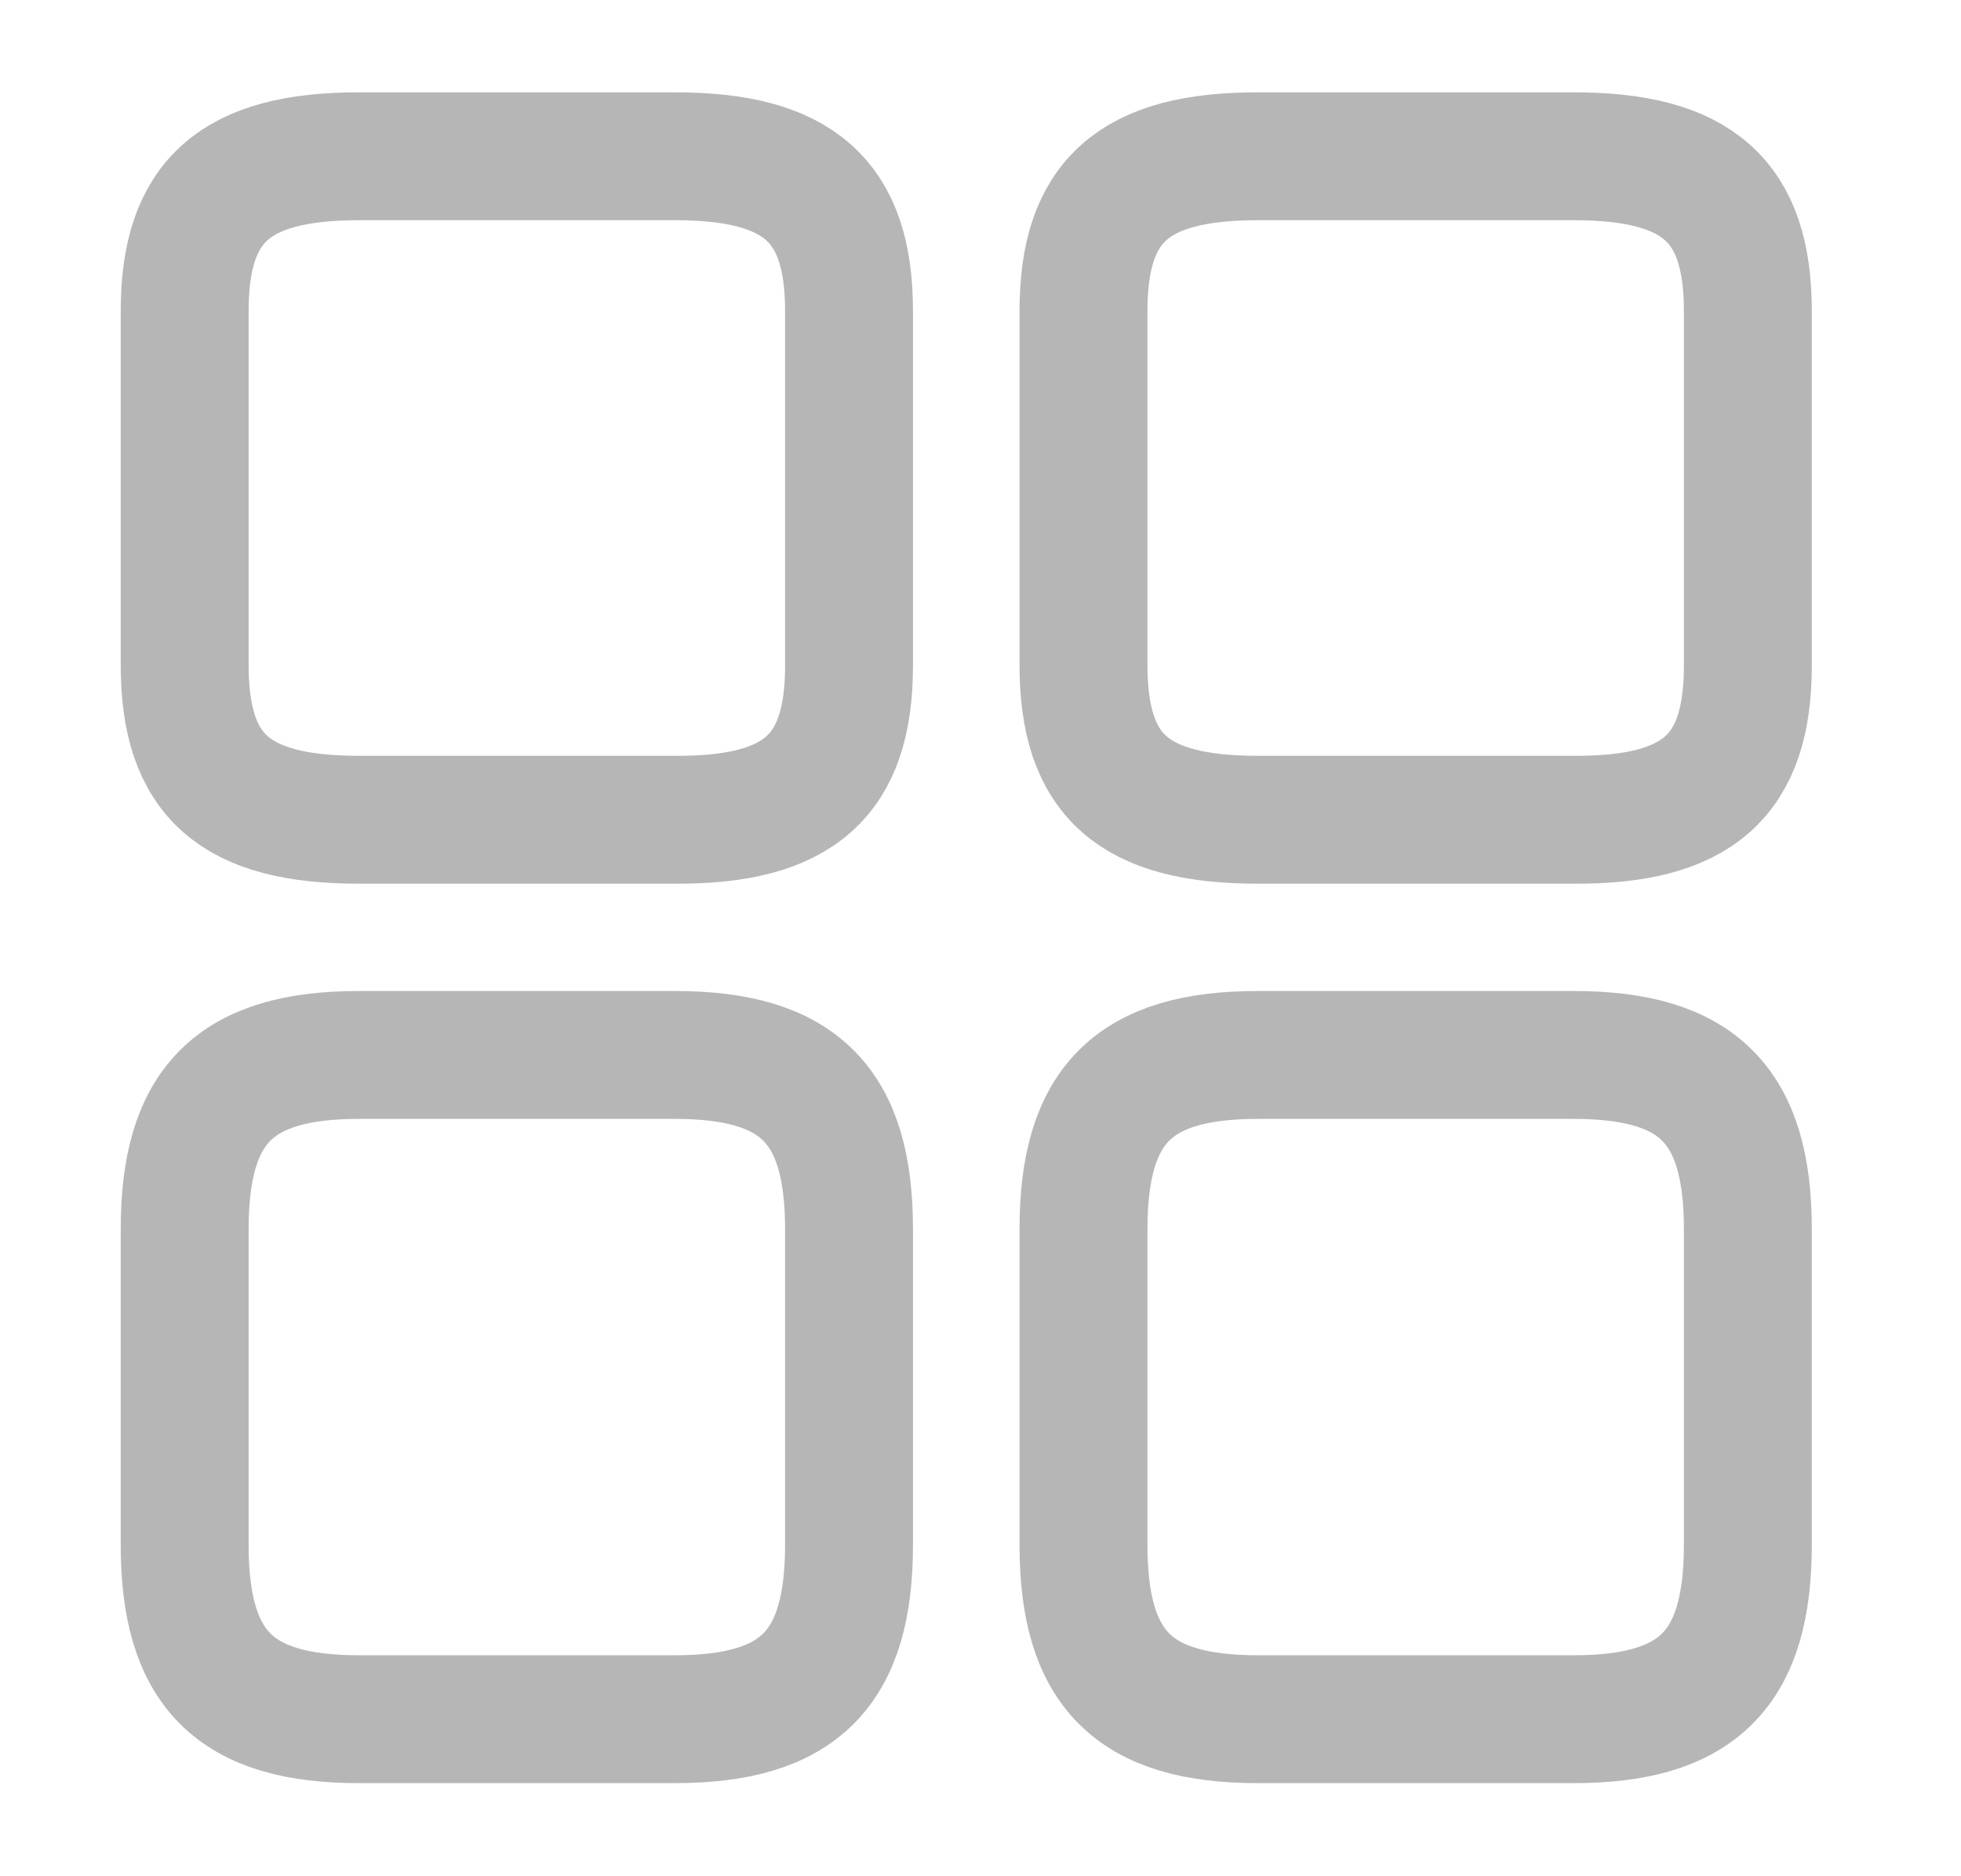
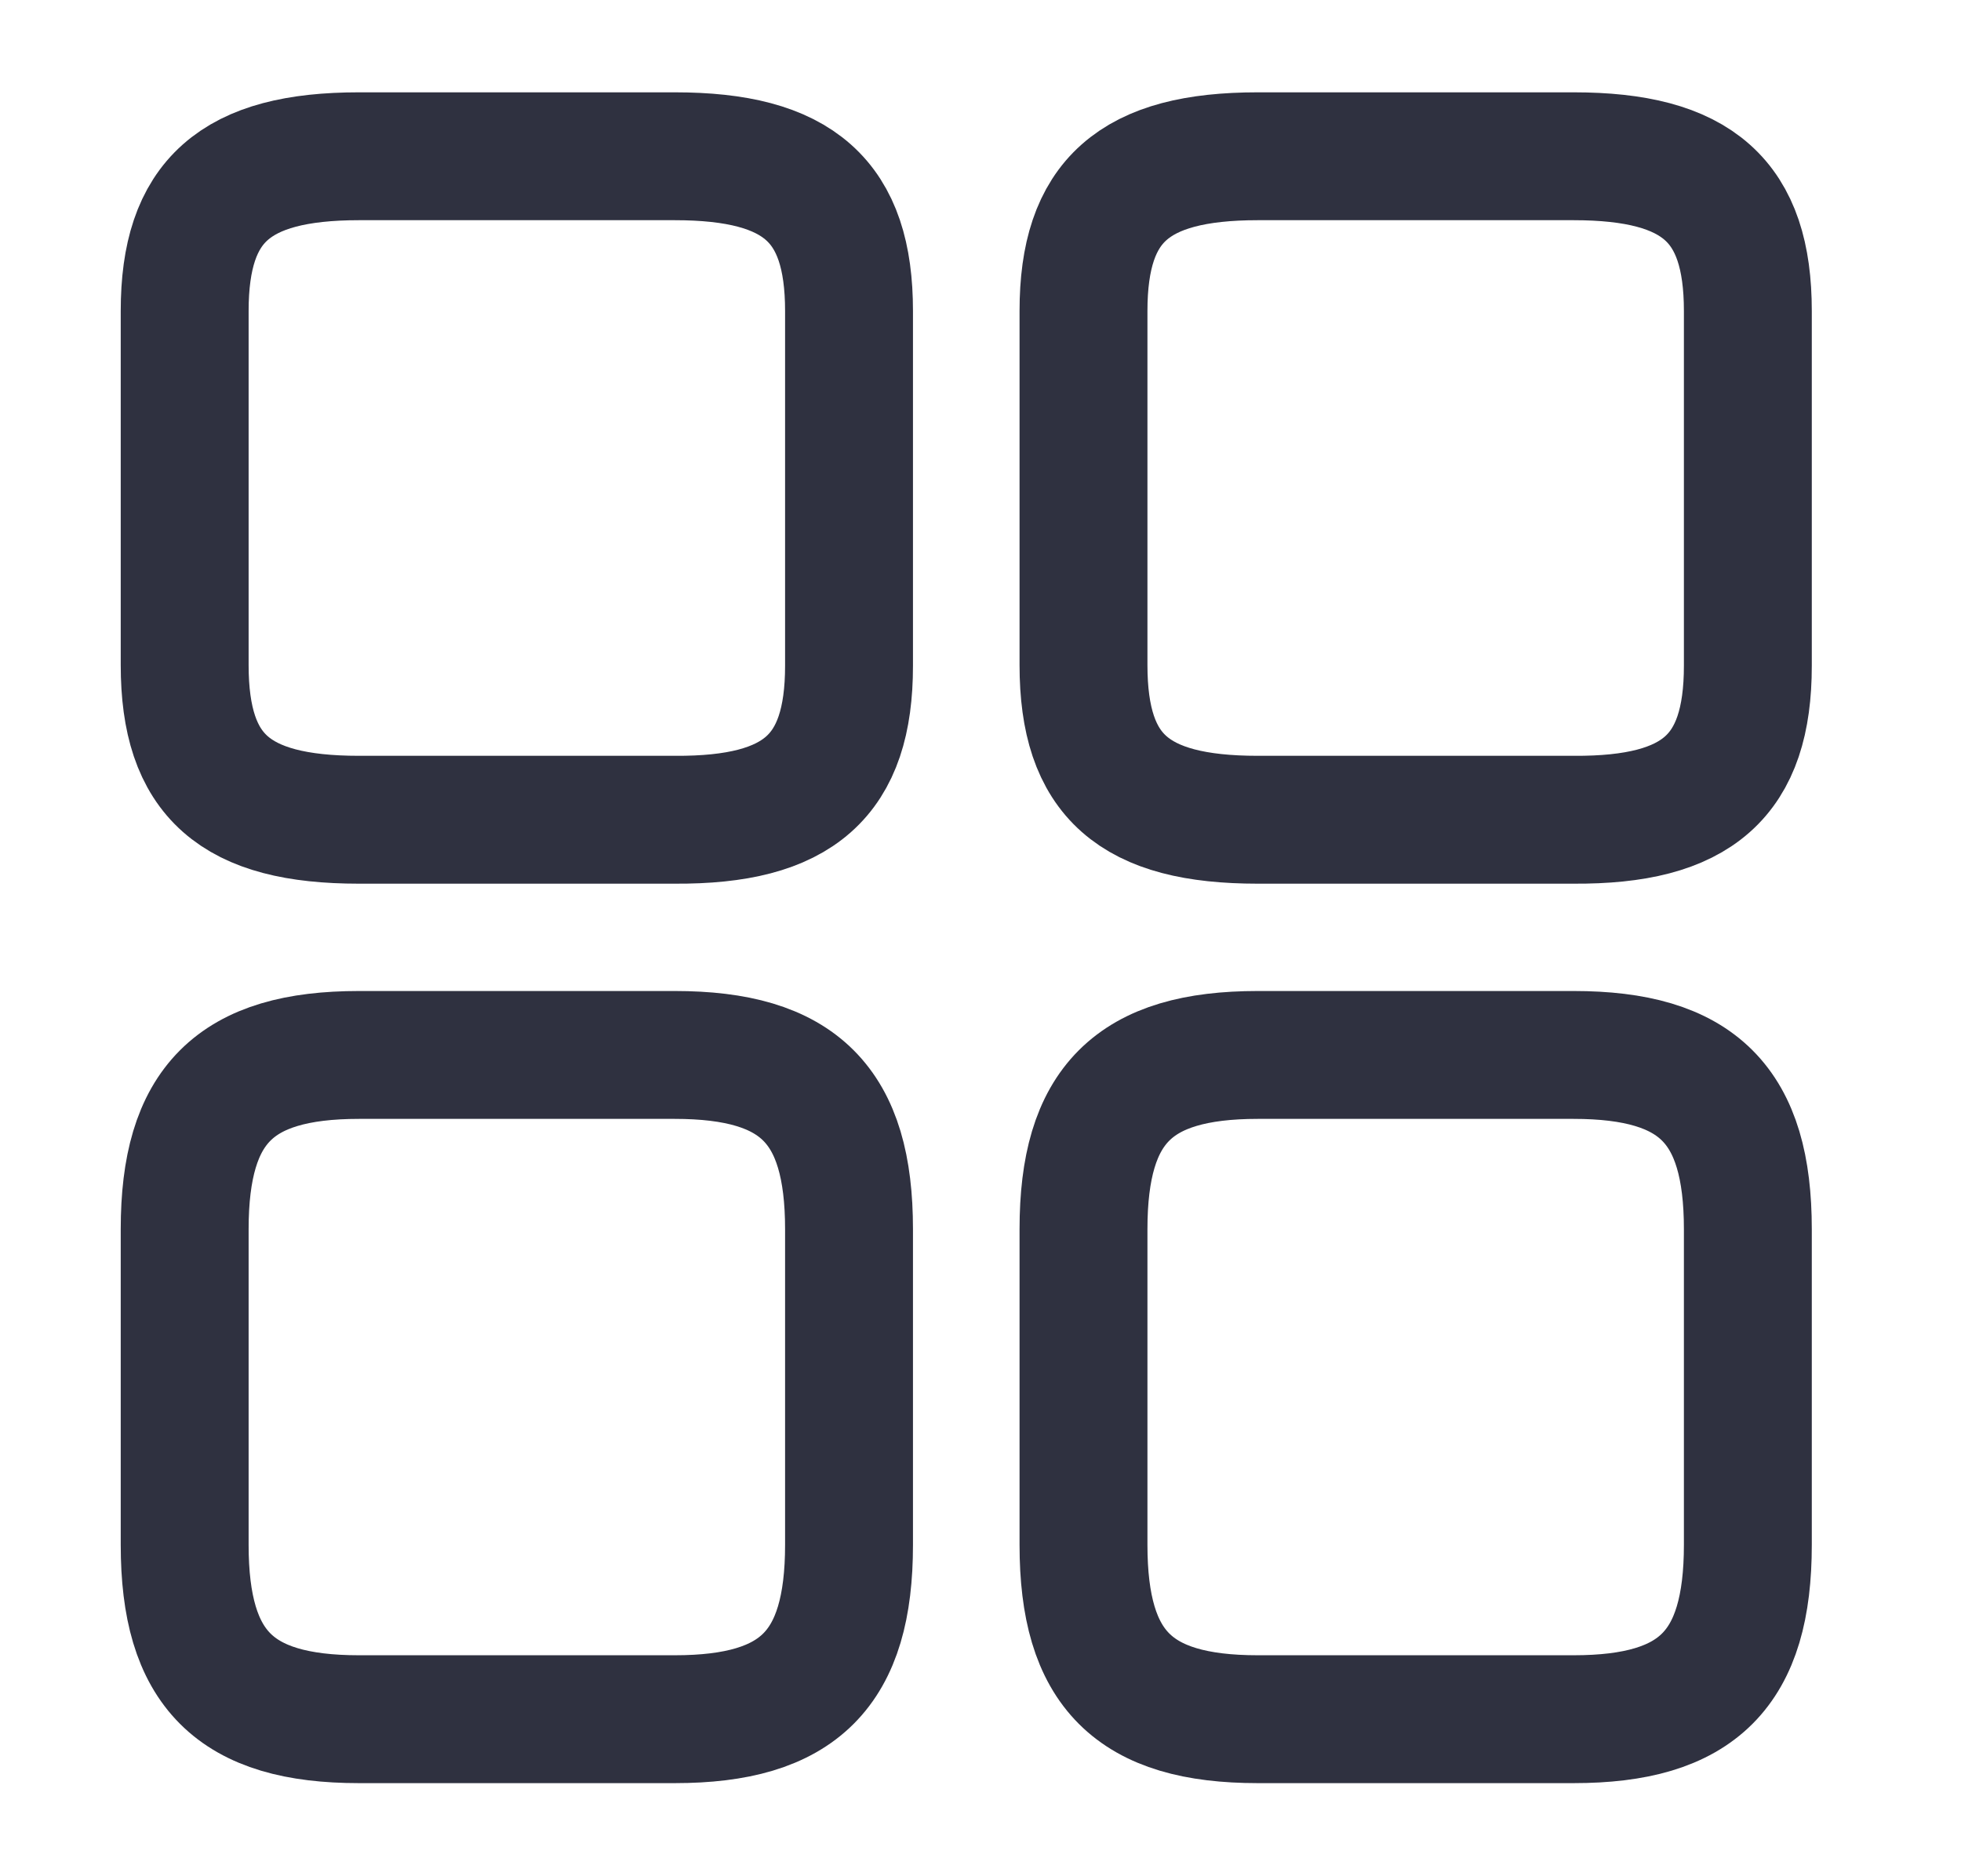
<svg xmlns="http://www.w3.org/2000/svg" width="23" height="22" viewBox="0 0 23 22" fill="none">
-   <path d="M20.5 7.81V3.648C20.5 2.356 19.913 1.833 18.456 1.833H14.752C13.295 1.833 12.708 2.356 12.708 3.648V7.801C12.708 9.102 13.295 9.616 14.752 9.616H18.456C19.913 9.625 20.5 9.102 20.5 7.81Z" stroke="#B6B6B6" stroke-width="1.5" stroke-linecap="round" stroke-linejoin="round" />
-   <path d="M20.5 18.122V14.419C20.5 12.962 19.913 12.375 18.456 12.375H14.752C13.295 12.375 12.708 12.962 12.708 14.419V18.122C12.708 19.58 13.295 20.167 14.752 20.167H18.456C19.913 20.167 20.5 19.58 20.5 18.122Z" stroke="#B6B6B6" stroke-width="1.5" stroke-linecap="round" stroke-linejoin="round" />
-   <path d="M9.958 7.81V3.648C9.958 2.356 9.371 1.833 7.914 1.833H4.21C2.753 1.833 2.166 2.356 2.166 3.648V7.801C2.166 9.102 2.753 9.616 4.21 9.616H7.914C9.371 9.625 9.958 9.102 9.958 7.81Z" stroke="#B6B6B6" stroke-width="1.5" stroke-linecap="round" stroke-linejoin="round" />
-   <path d="M9.958 18.122V14.419C9.958 12.962 9.371 12.375 7.914 12.375H4.21C2.753 12.375 2.166 12.962 2.166 14.419V18.122C2.166 19.58 2.753 20.167 4.21 20.167H7.914C9.371 20.167 9.958 19.58 9.958 18.122Z" stroke="#B6B6B6" stroke-width="1.5" stroke-linecap="round" stroke-linejoin="round" />
+   <path d="M20.5 7.81V3.648C20.5 2.356 19.913 1.833 18.456 1.833H14.752C13.295 1.833 12.708 2.356 12.708 3.648V7.801C12.708 9.102 13.295 9.616 14.752 9.616H18.456C19.913 9.625 20.5 9.102 20.5 7.81Z" stroke="#2F3140" stroke-width="1.5" stroke-linecap="round" stroke-linejoin="round" />
+   <path d="M20.5 18.122V14.419C20.5 12.962 19.913 12.375 18.456 12.375H14.752C13.295 12.375 12.708 12.962 12.708 14.419V18.122C12.708 19.58 13.295 20.167 14.752 20.167H18.456C19.913 20.167 20.5 19.58 20.5 18.122Z" stroke="#2F3140" stroke-width="1.5" stroke-linecap="round" stroke-linejoin="round" />
+   <path d="M9.958 7.81V3.648C9.958 2.356 9.371 1.833 7.914 1.833H4.21C2.753 1.833 2.166 2.356 2.166 3.648V7.801C2.166 9.102 2.753 9.616 4.21 9.616H7.914C9.371 9.625 9.958 9.102 9.958 7.81Z" stroke="#2F3140" stroke-width="1.5" stroke-linecap="round" stroke-linejoin="round" />
+   <path d="M9.958 18.122V14.419C9.958 12.962 9.371 12.375 7.914 12.375H4.21C2.753 12.375 2.166 12.962 2.166 14.419V18.122C2.166 19.58 2.753 20.167 4.21 20.167H7.914C9.371 20.167 9.958 19.58 9.958 18.122Z" stroke="#2F3140" stroke-width="1.5" stroke-linecap="round" stroke-linejoin="round" />
</svg>
